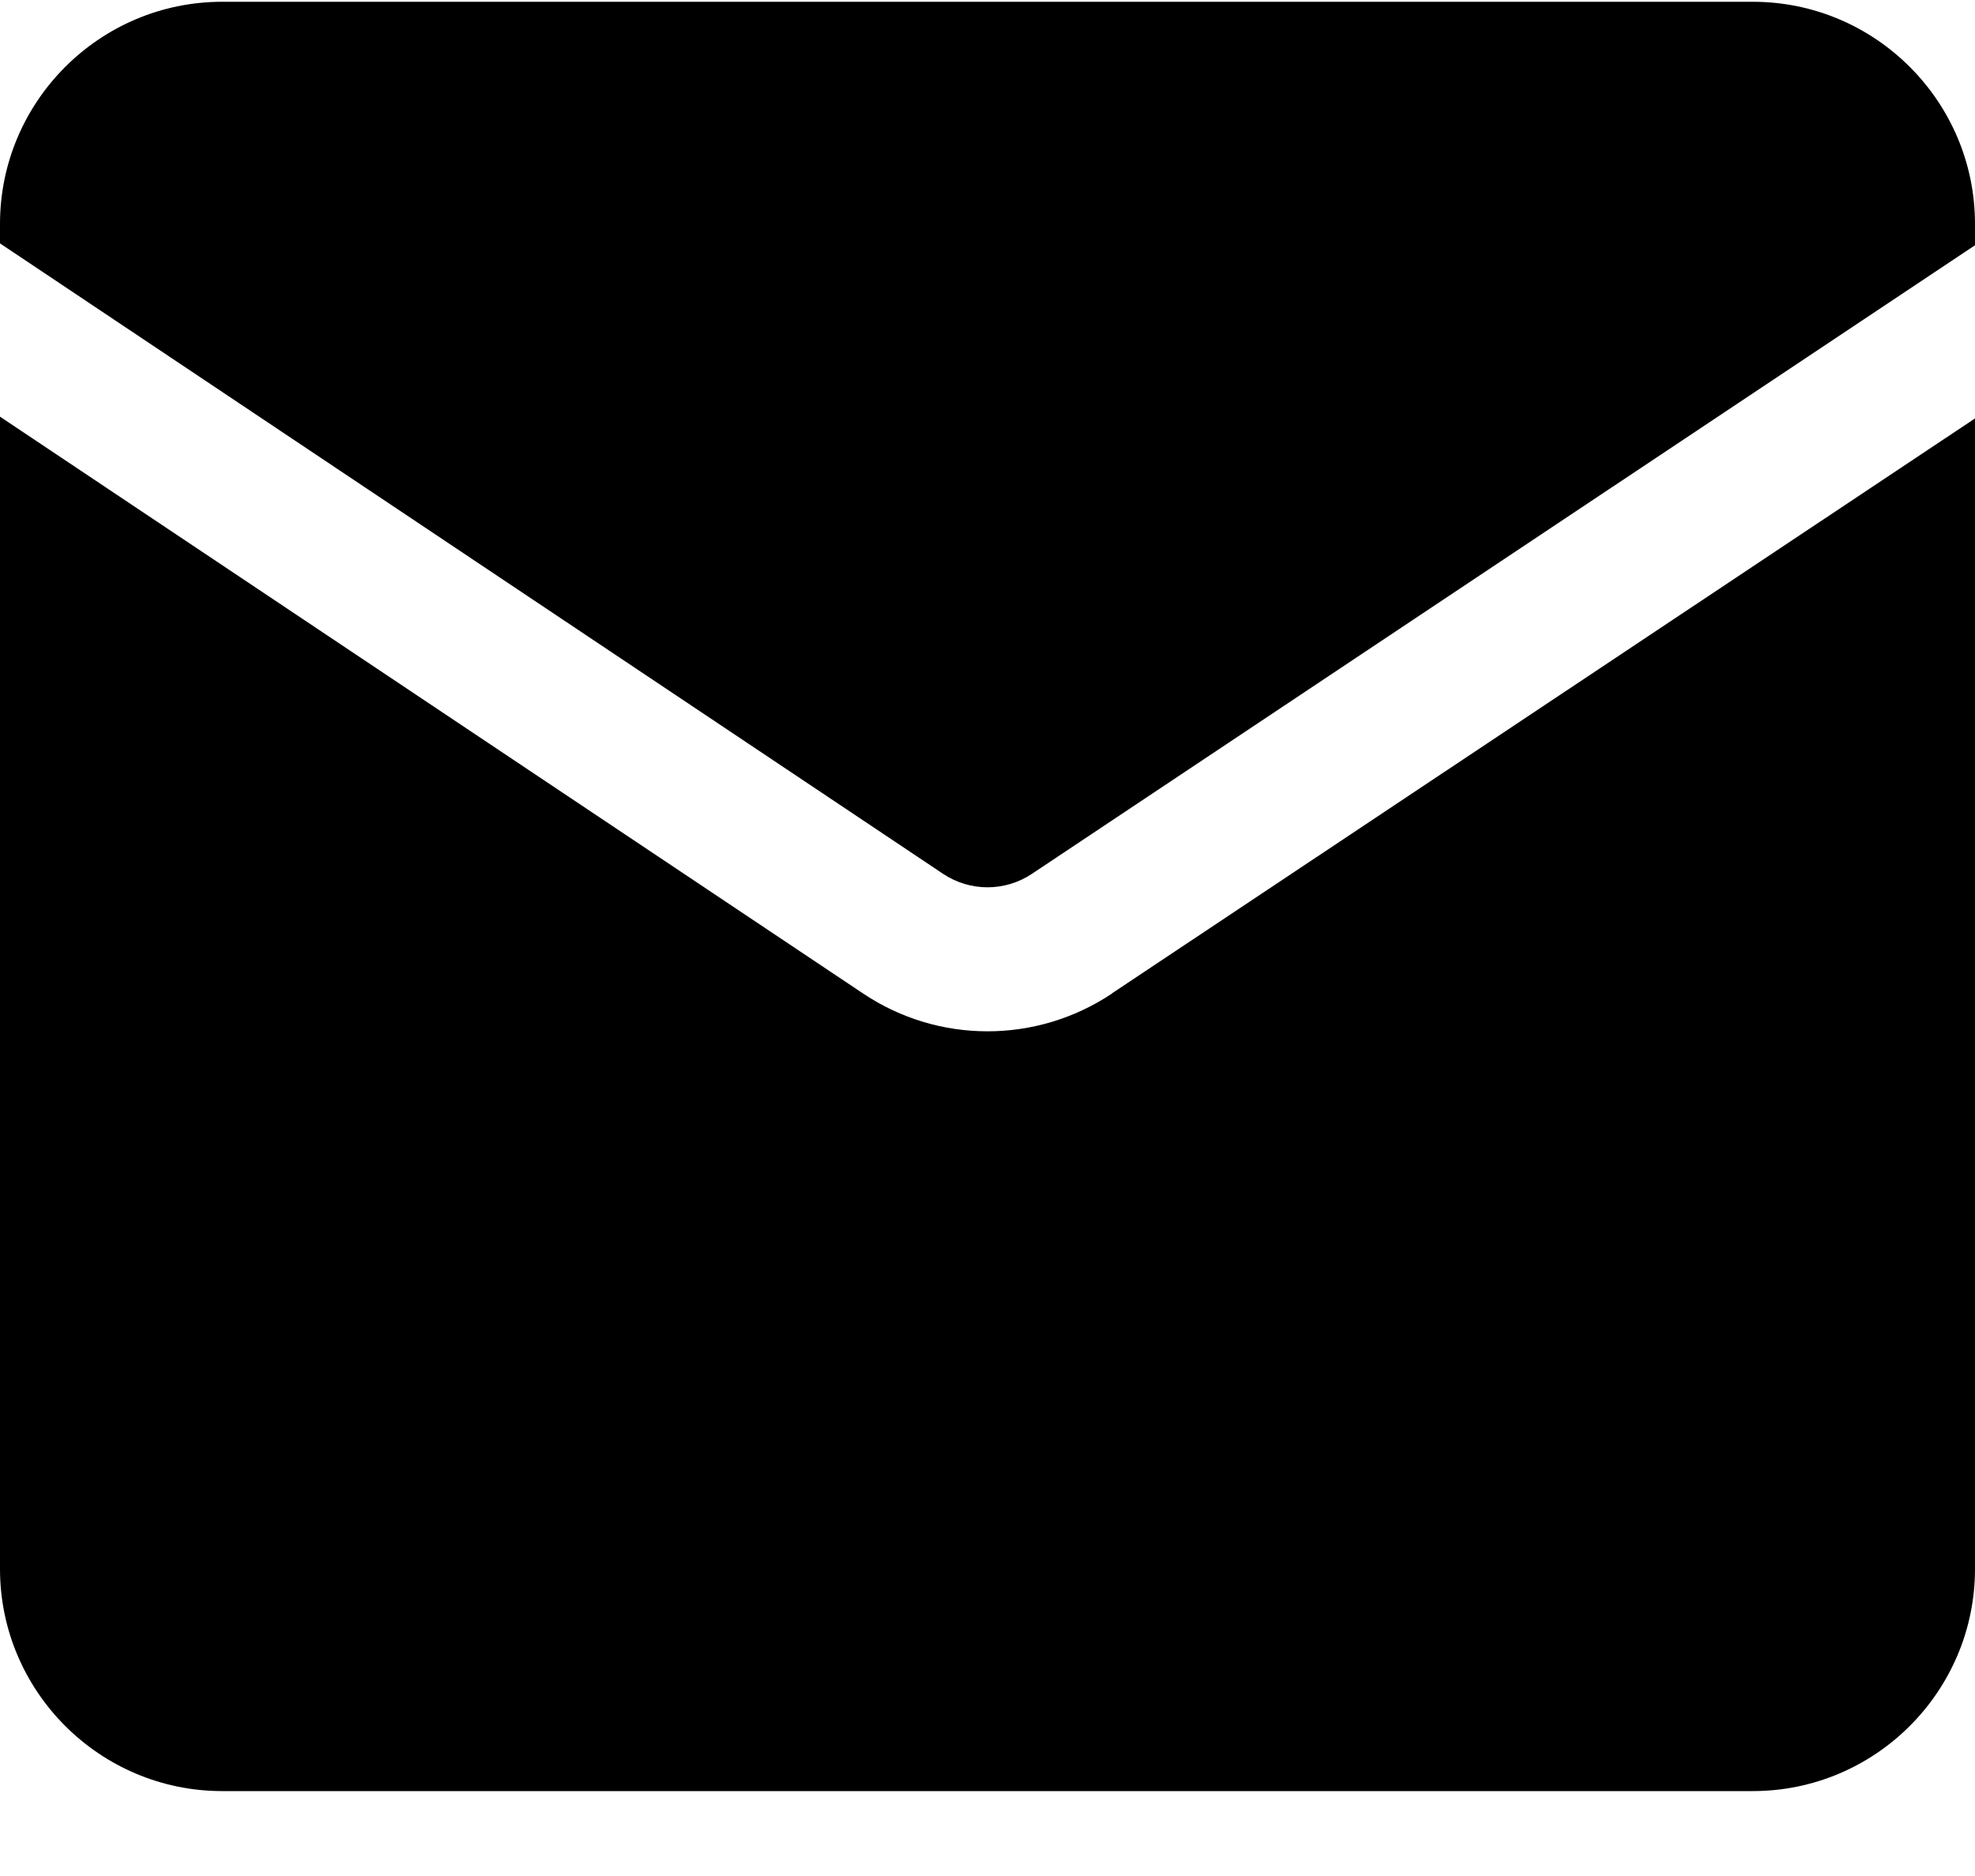
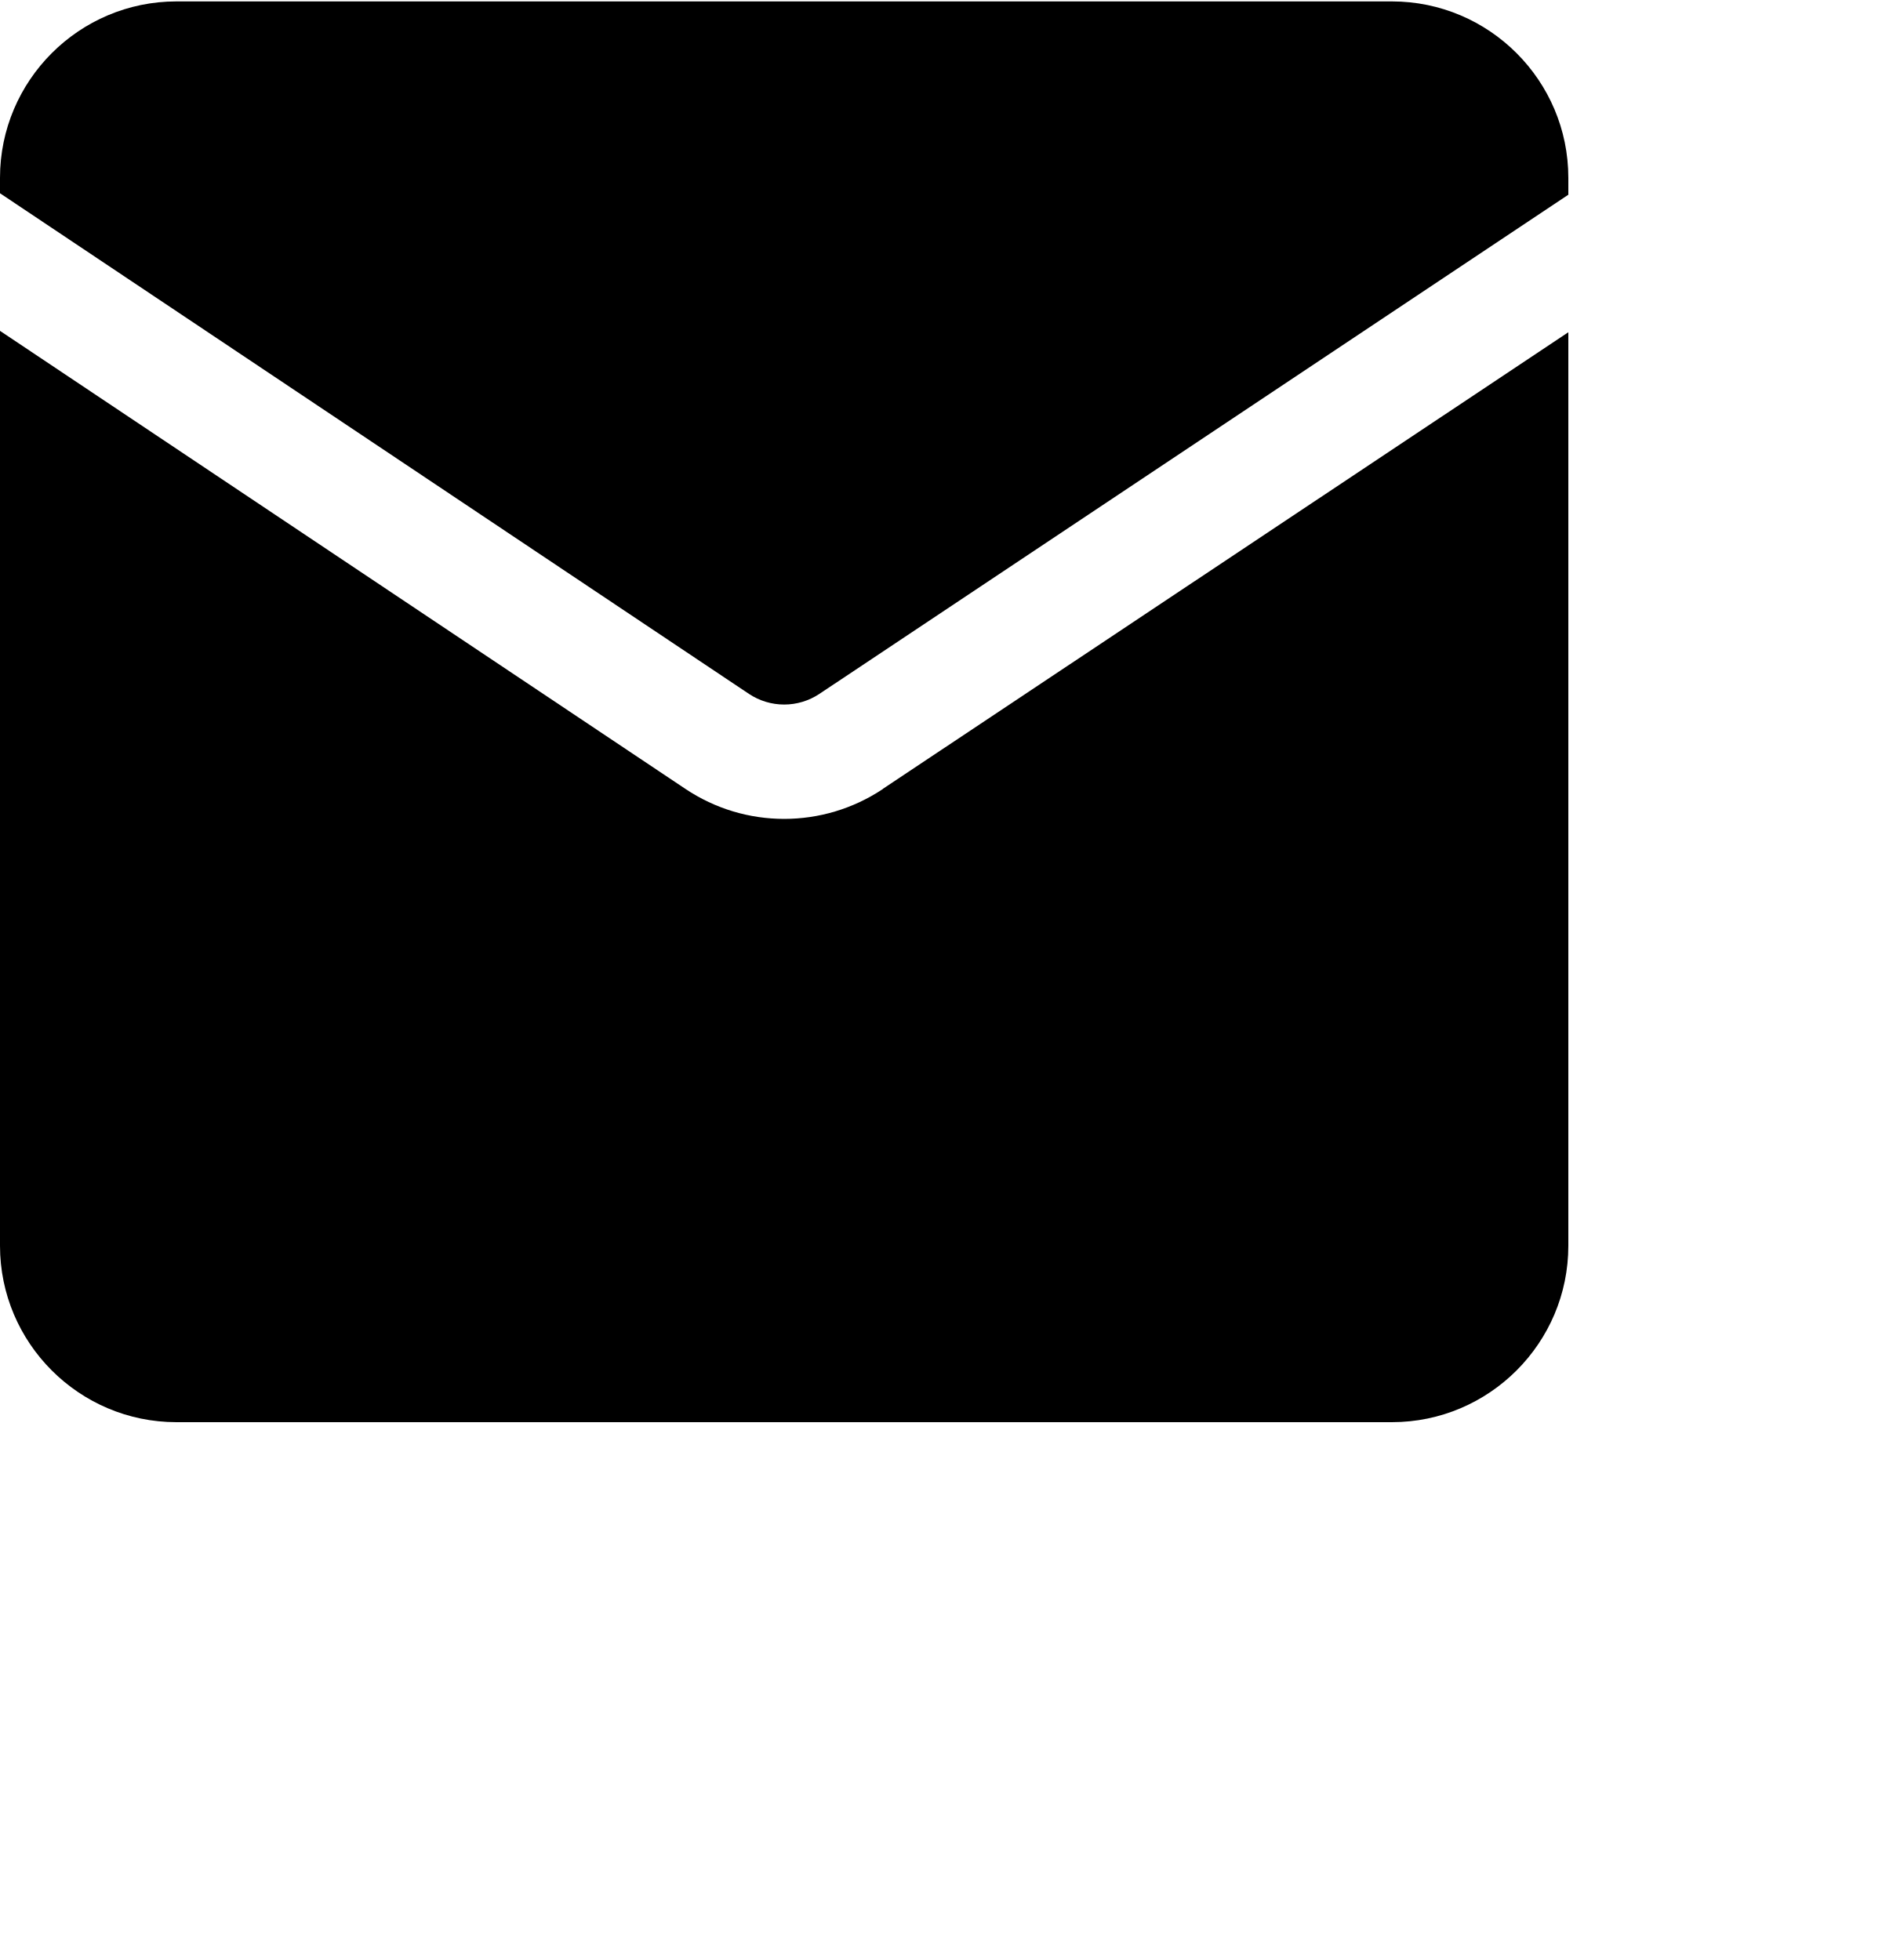
- <svg xmlns="http://www.w3.org/2000/svg" width="20" height="19" viewBox="0 0 20 19" fill="none">
-   <path d="M9.55 8.85C9.823 9.032 10.177 9.032 10.45 8.85L20 2.484V2.268C20 1.028 18.99 0.018 17.75 0.018H2.25C1.01 0.018 0 1.028 0 2.268V2.465L9.55 8.85Z" fill="black" />
-   <path d="M11.26 10.063C10.877 10.318 10.44 10.445 10 10.445C9.56 10.445 9.123 10.318 8.74 10.062L0 4.22V15.89C0 17.13 1.01 18.14 2.25 18.14H17.75C18.99 18.14 20 17.13 20 15.89V4.238L11.26 10.061V10.063Z" fill="black" />
+ <svg xmlns="http://www.w3.org/2000/svg" width="24" height="25" viewBox="0 0 24 25" fill="none">
+   <path d="M9.55 8.85C9.823 9.032 10.177 9.032 10.45 8.85L20 2.484V2.268C20 1.028 18.99 0.018 17.75 0.018H2.25C1.01 0.018 0 1.028 0 2.268V2.465L9.55 8.85Z" fill="currentColor" />
+   <path d="M11.26 10.063C10.877 10.318 10.44 10.445 10 10.445C9.56 10.445 9.123 10.318 8.74 10.062L0 4.22V15.89C0 17.13 1.01 18.14 2.25 18.14H17.75C18.99 18.14 20 17.13 20 15.89V4.238L11.26 10.061V10.063Z" fill="currentColor" />
</svg>
